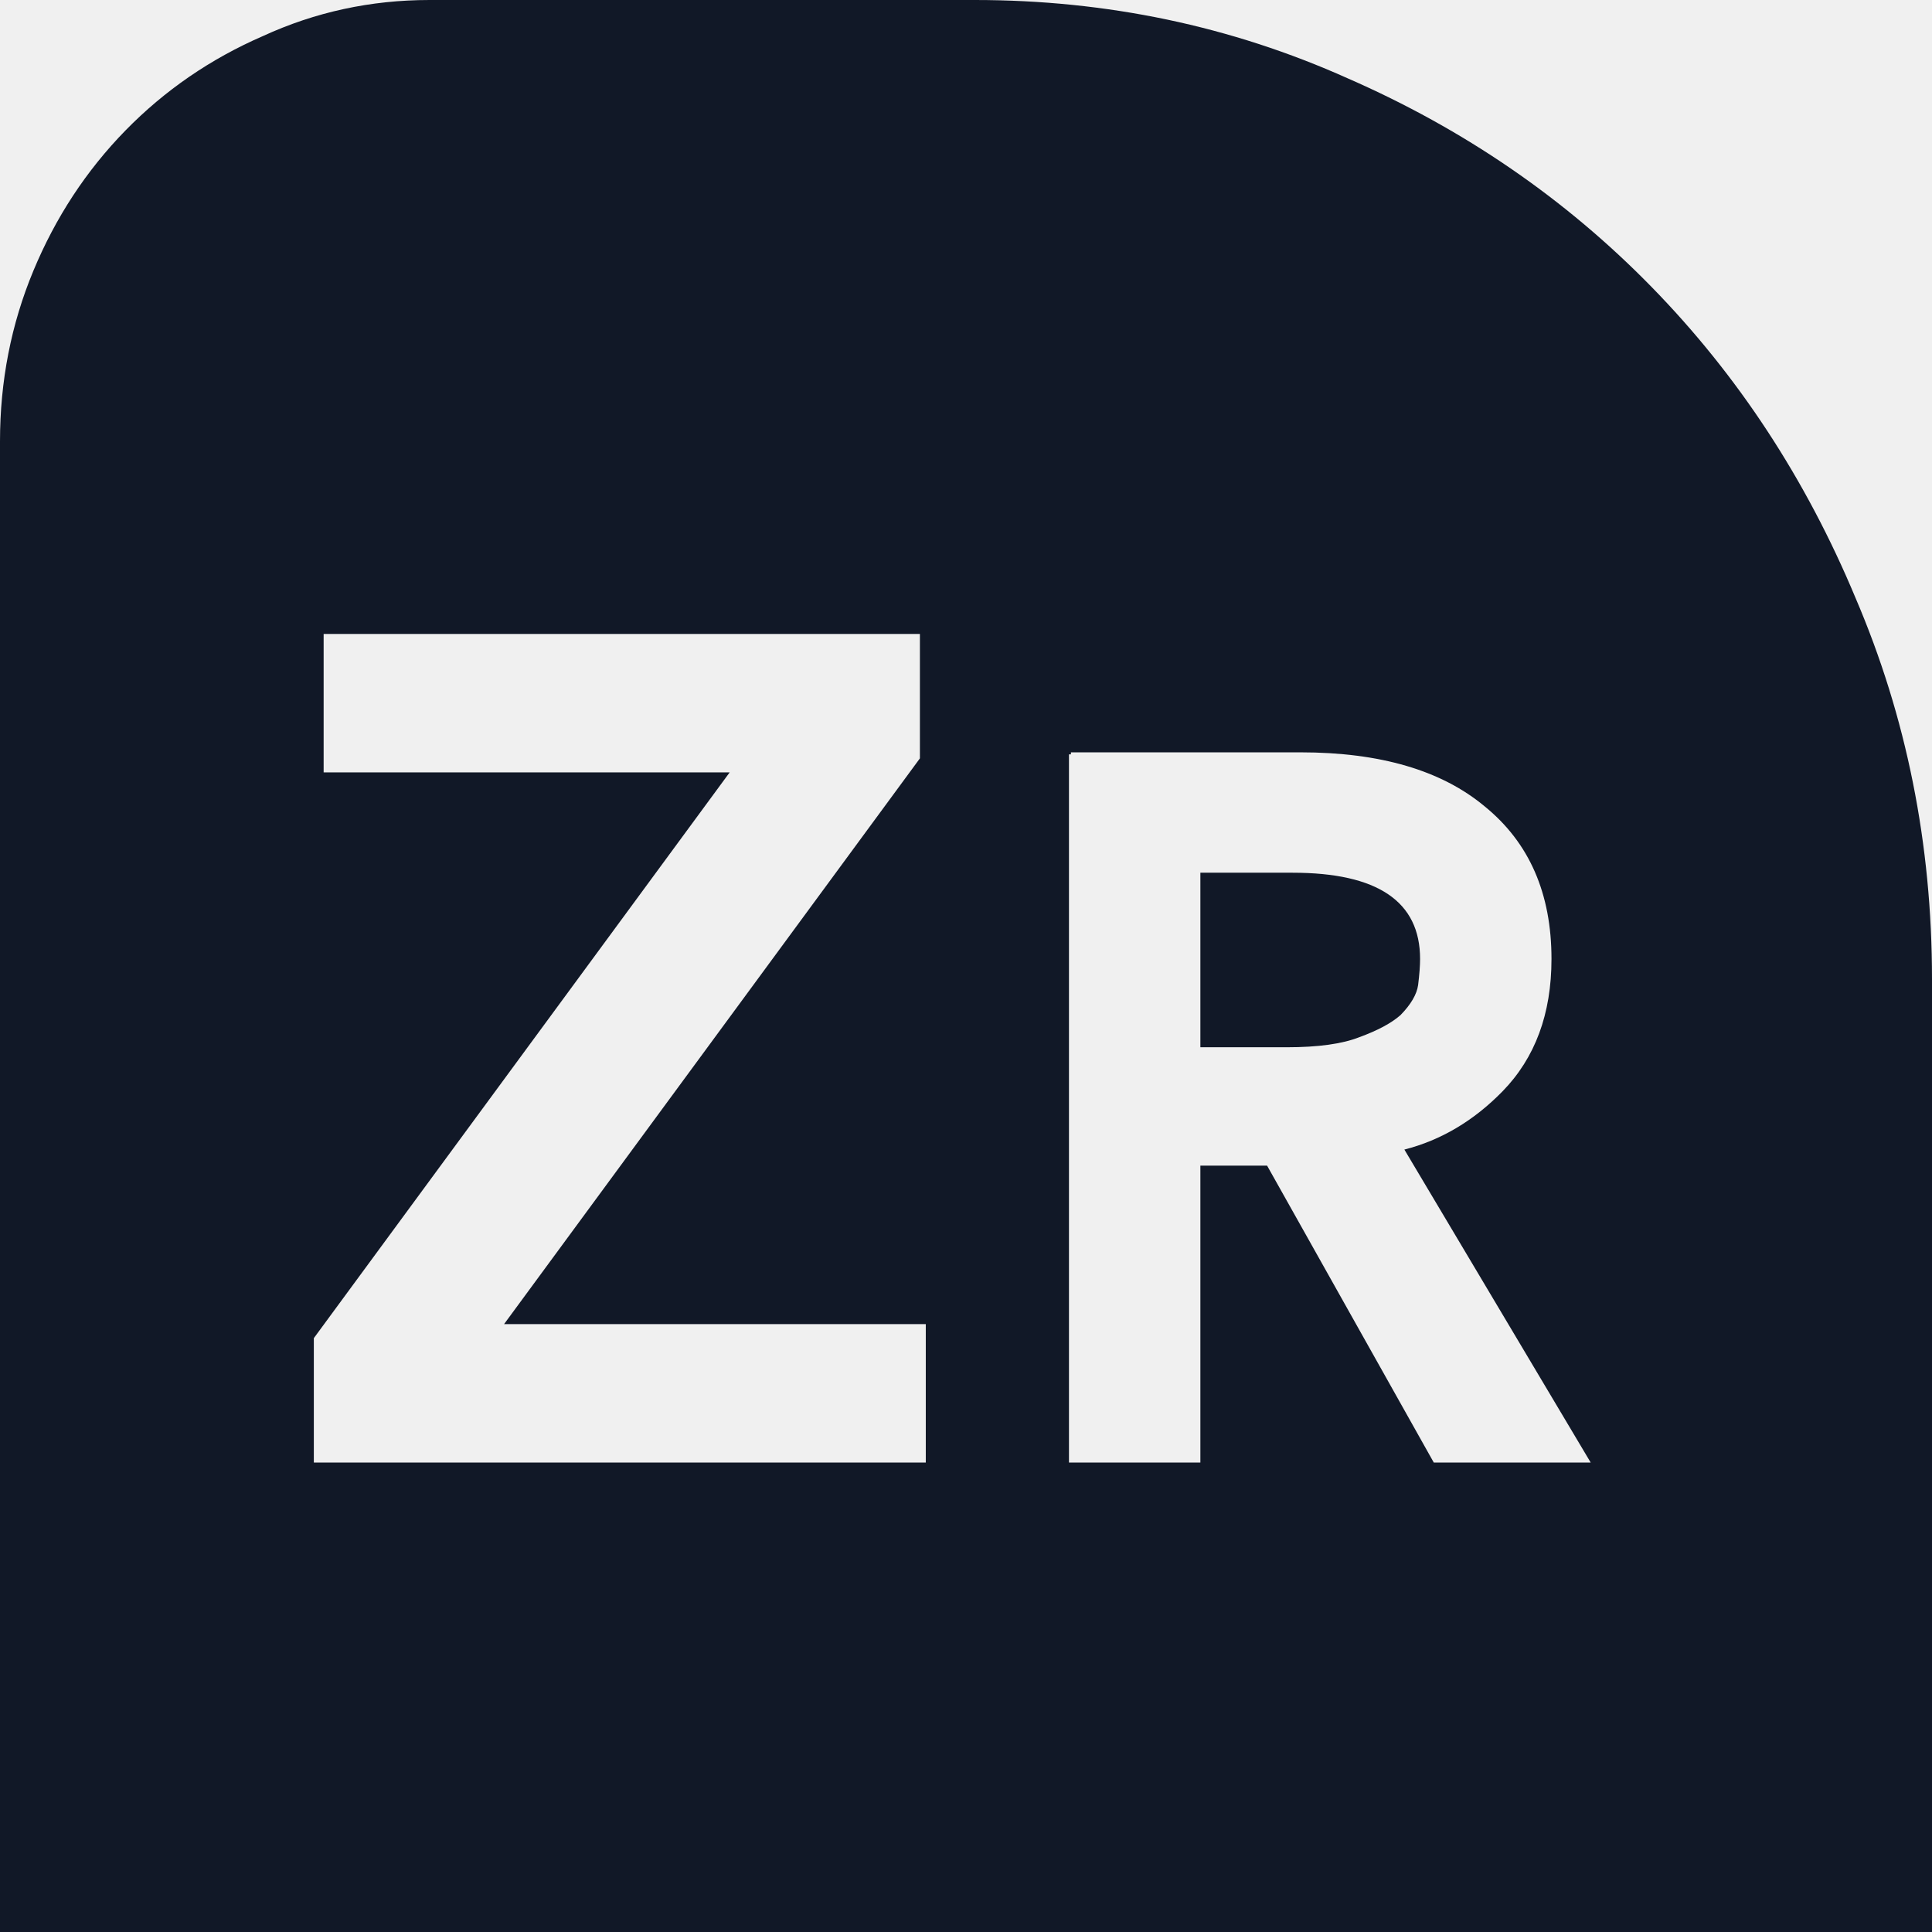
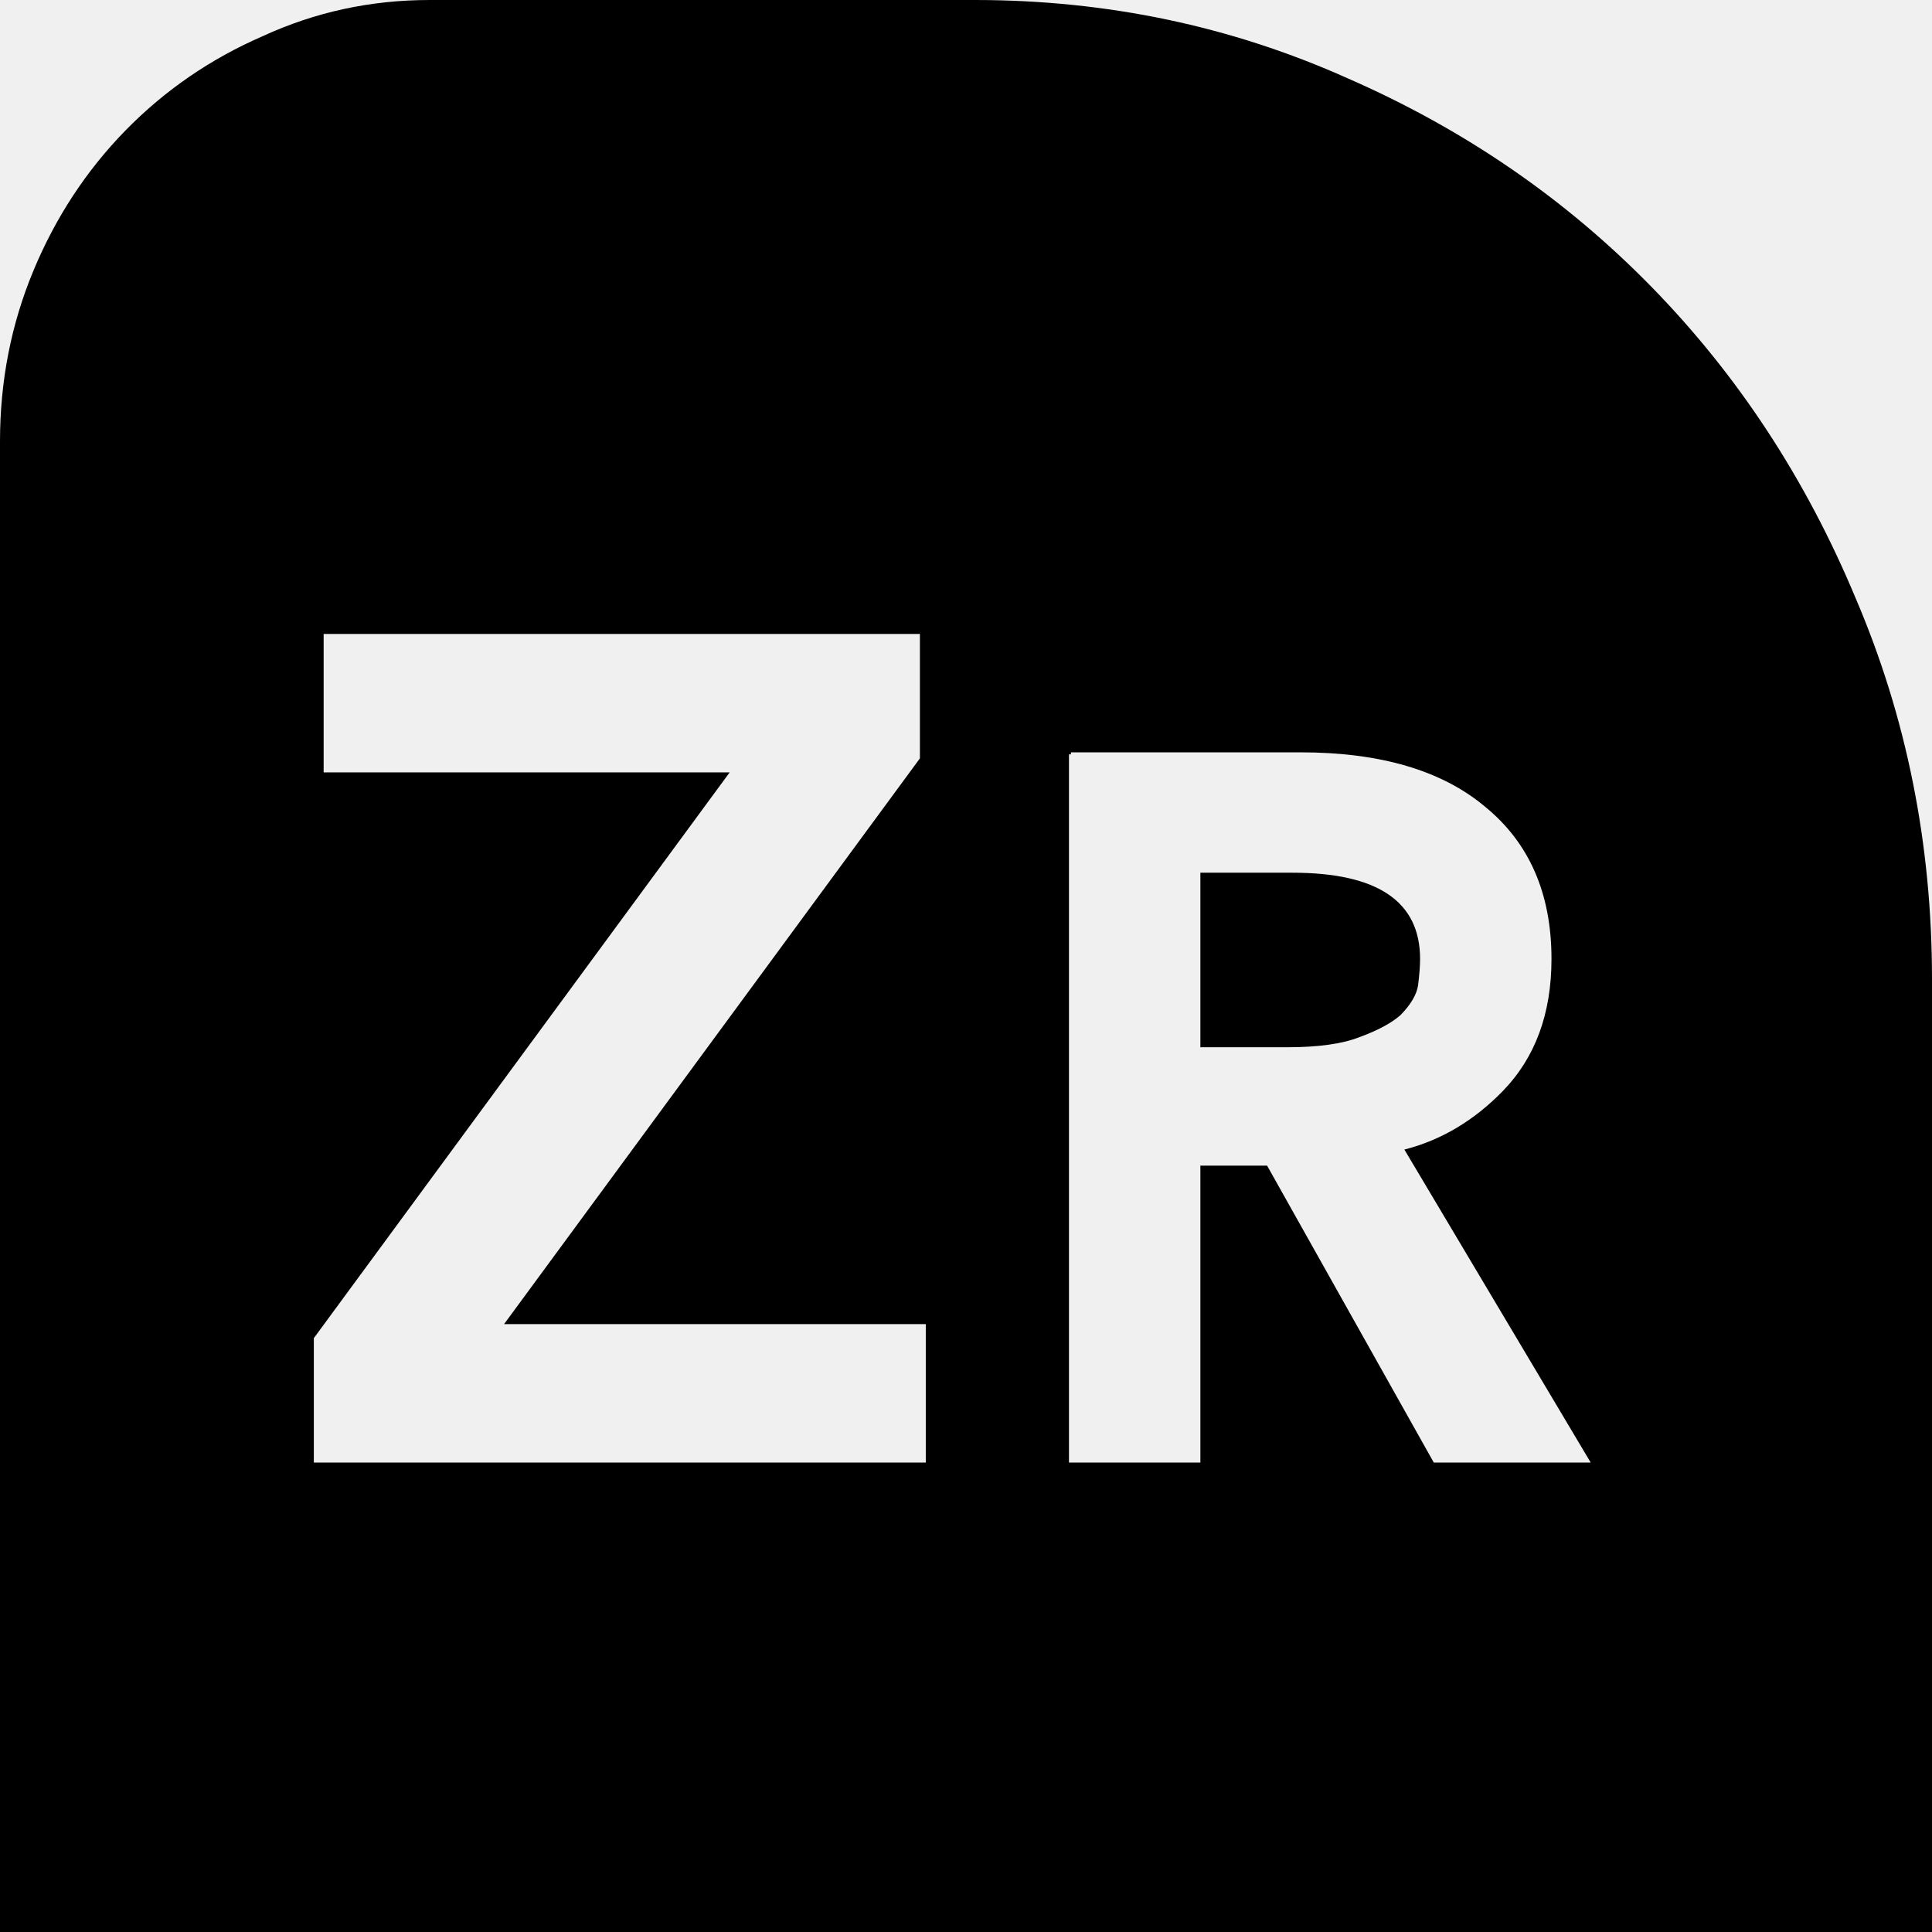
<svg xmlns="http://www.w3.org/2000/svg" width="64" height="64" viewBox="0 0 64 64" fill="none">
  <g clip-path="url(#clip0_1008_228)">
-     <path d="M42.623 34.692H39.764V28.91H42.818C45.634 28.91 47.042 29.862 47.042 31.767C47.042 31.989 47.02 32.277 46.977 32.631C46.933 32.941 46.738 33.274 46.392 33.628C46.089 33.894 45.634 34.138 45.027 34.359C44.464 34.581 43.663 34.692 42.623 34.692ZM14.229 0H32.292C36.667 0 40.782 0.864 44.638 2.592C48.493 4.276 51.85 6.579 54.709 9.504C57.568 12.428 59.82 15.861 61.466 19.805C63.155 23.748 64 27.957 64 32.432V64H0V14.621C0 12.627 0.368 10.744 1.105 8.972C1.841 7.2 2.859 5.649 4.158 4.32C5.458 2.991 6.974 1.949 8.707 1.196C10.439 0.399 12.28 0 14.229 0ZM30.473 21.001H10.721V21.067V25.587H24.171L10.396 44.328V48.449H30.668V48.382V43.863H16.698L30.473 25.122V21.001ZM43.078 24.922H35.476V24.989H35.411V48.449H39.764V38.613H41.974L47.496 48.449H52.694L46.522 38.081C47.735 37.771 48.818 37.128 49.771 36.154C50.853 35.046 51.395 33.584 51.395 31.767C51.395 29.596 50.658 27.913 49.186 26.716C47.756 25.52 45.721 24.922 43.078 24.922ZM42.623 34.692H39.764V28.91H42.818C45.634 28.91 47.042 29.862 47.042 31.767C47.042 31.989 47.02 32.277 46.977 32.631C46.933 32.941 46.738 33.274 46.392 33.628C46.089 33.894 45.634 34.138 45.027 34.359C44.464 34.581 43.663 34.692 42.623 34.692Z" fill="#111827" />
+     <path d="M42.623 34.692H39.764V28.91H42.818C45.634 28.91 47.042 29.862 47.042 31.767C47.042 31.989 47.02 32.277 46.977 32.631C46.933 32.941 46.738 33.274 46.392 33.628C46.089 33.894 45.634 34.138 45.027 34.359C44.464 34.581 43.663 34.692 42.623 34.692ZM14.229 0H32.292C36.667 0 40.782 0.864 44.638 2.592C48.493 4.276 51.85 6.579 54.709 9.504C57.568 12.428 59.82 15.861 61.466 19.805C63.155 23.748 64 27.957 64 32.432V64H0V14.621C0 12.627 0.368 10.744 1.105 8.972C1.841 7.2 2.859 5.649 4.158 4.32C5.458 2.991 6.974 1.949 8.707 1.196C10.439 0.399 12.28 0 14.229 0ZM30.473 21.001H10.721V21.067V25.587H24.171L10.396 44.328V48.449H30.668V48.382V43.863H16.698L30.473 25.122V21.001ZM43.078 24.922H35.476V24.989H35.411V48.449H39.764V38.613H41.974L47.496 48.449H52.694L46.522 38.081C47.735 37.771 48.818 37.128 49.771 36.154C50.853 35.046 51.395 33.584 51.395 31.767C51.395 29.596 50.658 27.913 49.186 26.716C47.756 25.52 45.721 24.922 43.078 24.922ZM42.623 34.692H39.764V28.91H42.818C45.634 28.91 47.042 29.862 47.042 31.767C47.042 31.989 47.02 32.277 46.977 32.631C46.933 32.941 46.738 33.274 46.392 33.628C46.089 33.894 45.634 34.138 45.027 34.359C44.464 34.581 43.663 34.692 42.623 34.692Z" fill="#000000" />
  </g>
  <defs>
    <clipPath id="clip0_1008_228">
      <rect width="64" height="64" fill="white" />
    </clipPath>
  </defs>
</svg>
